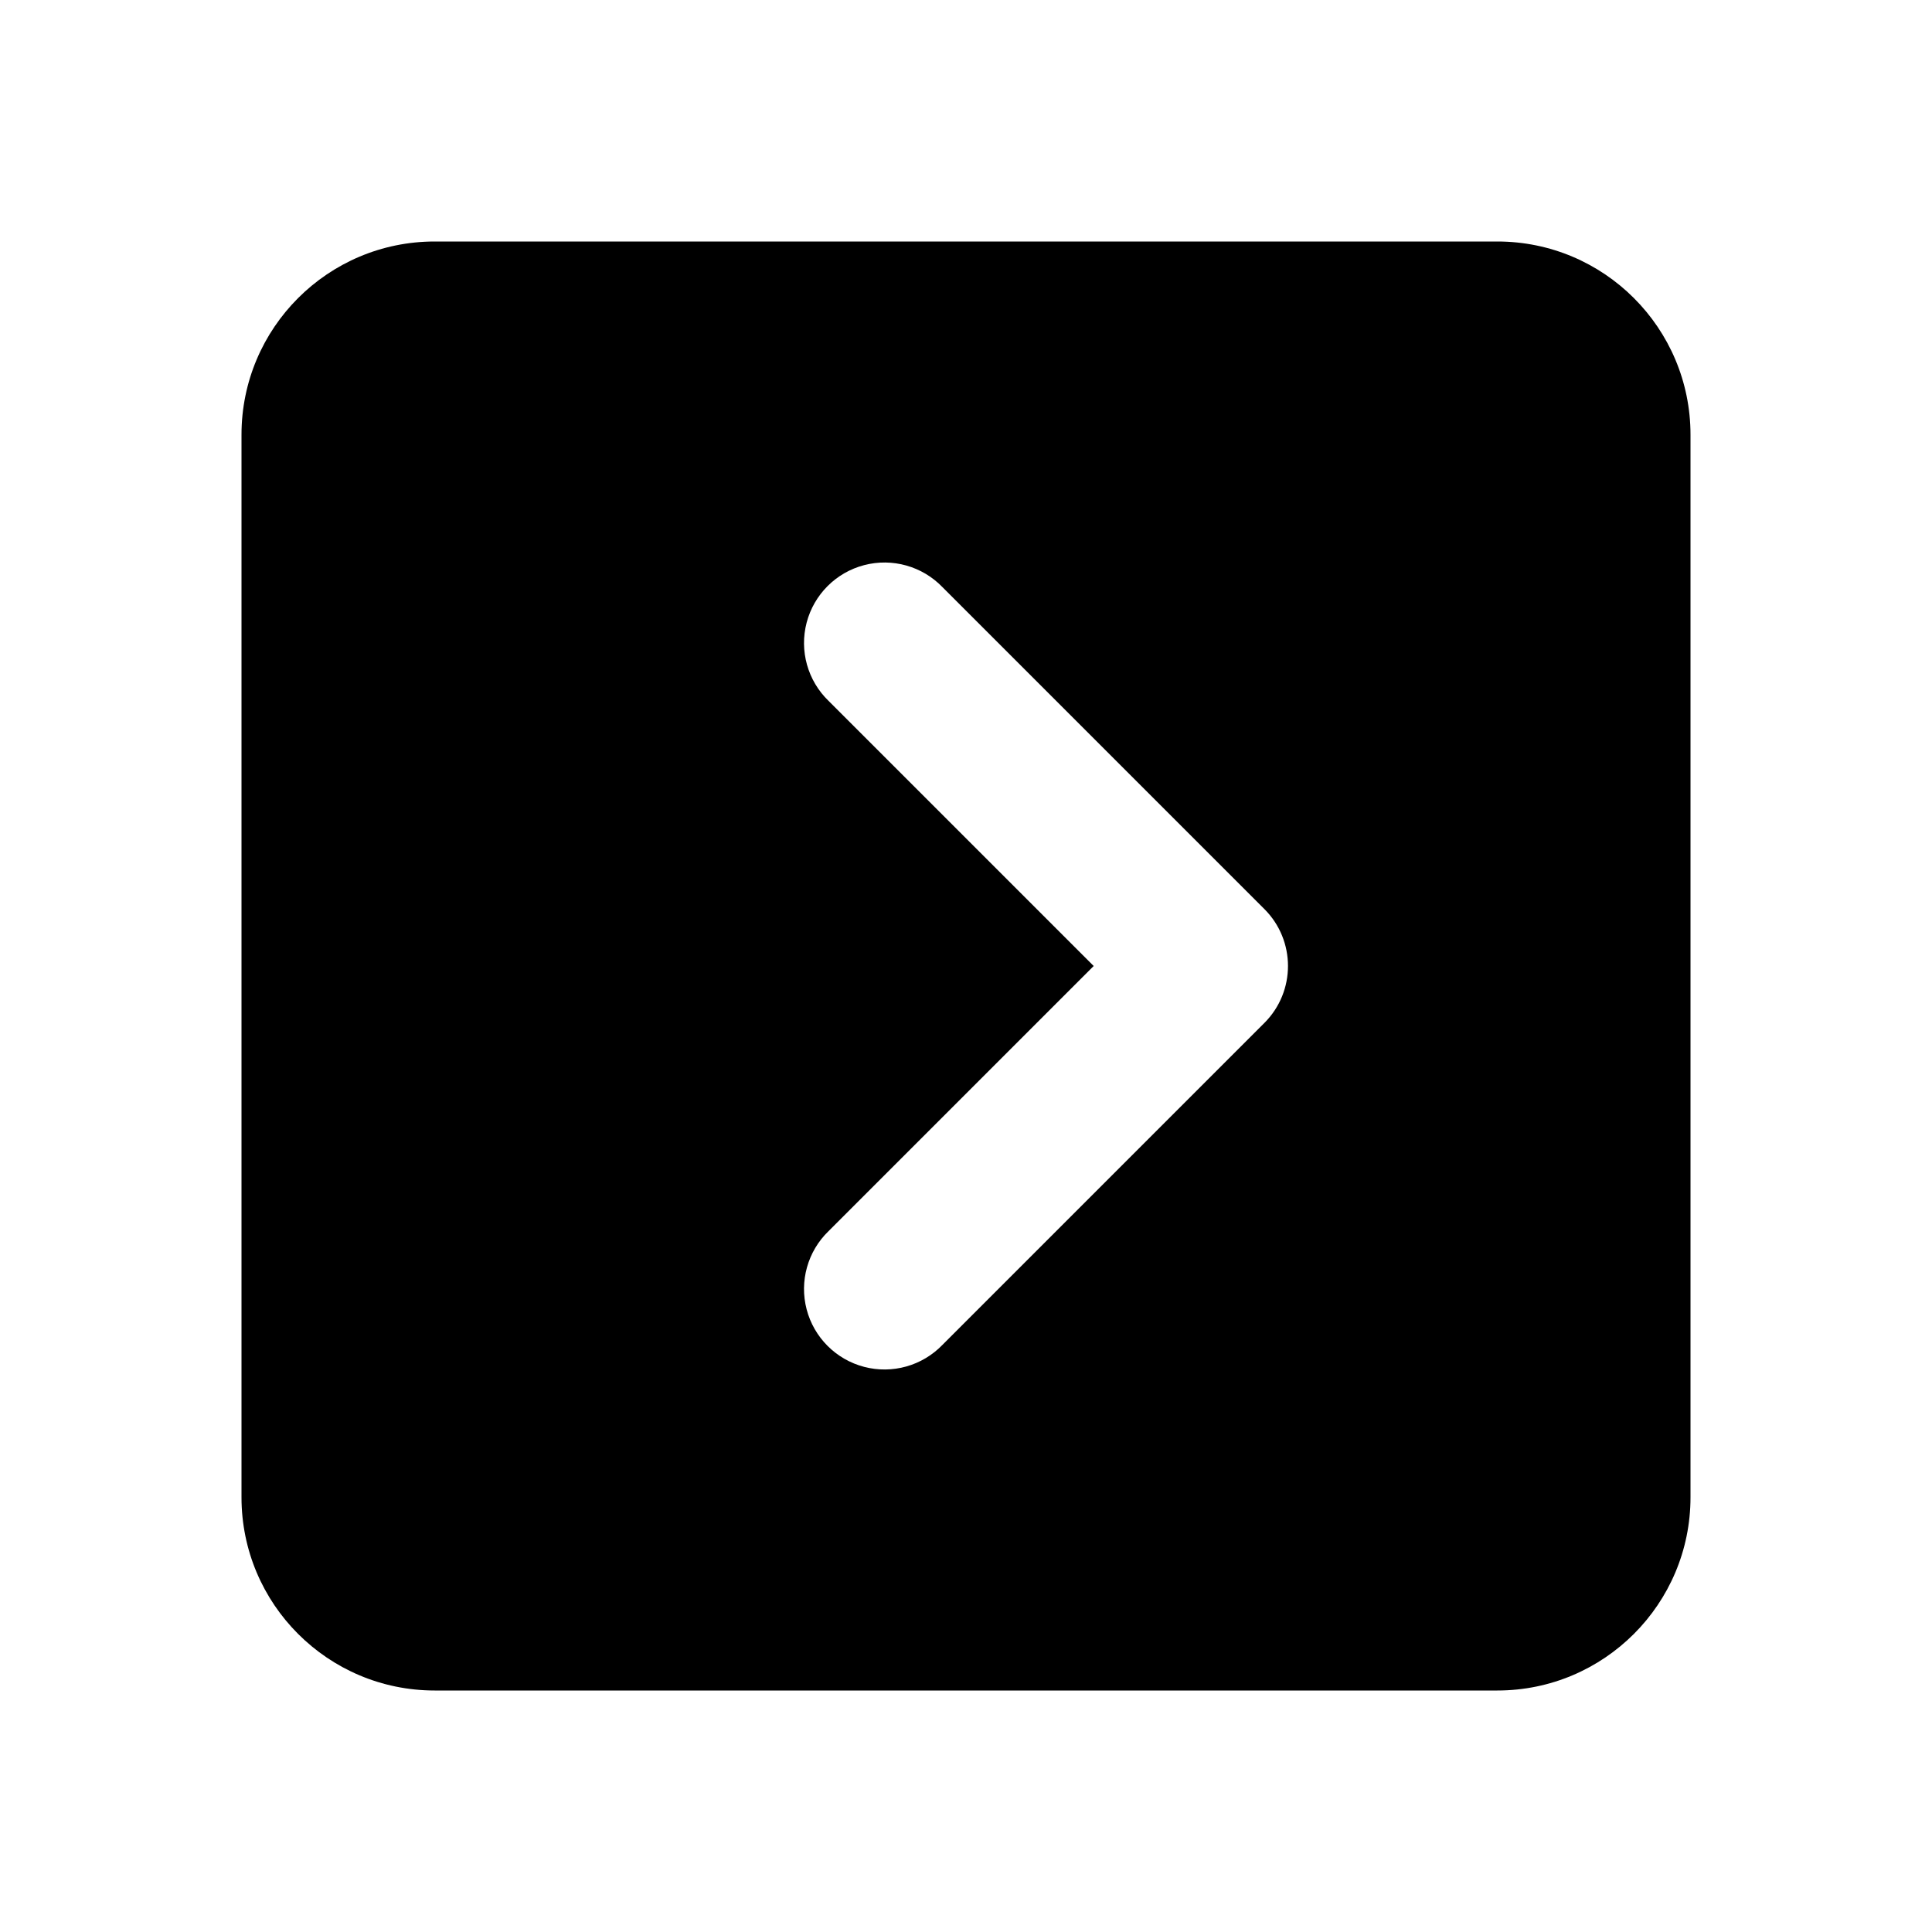
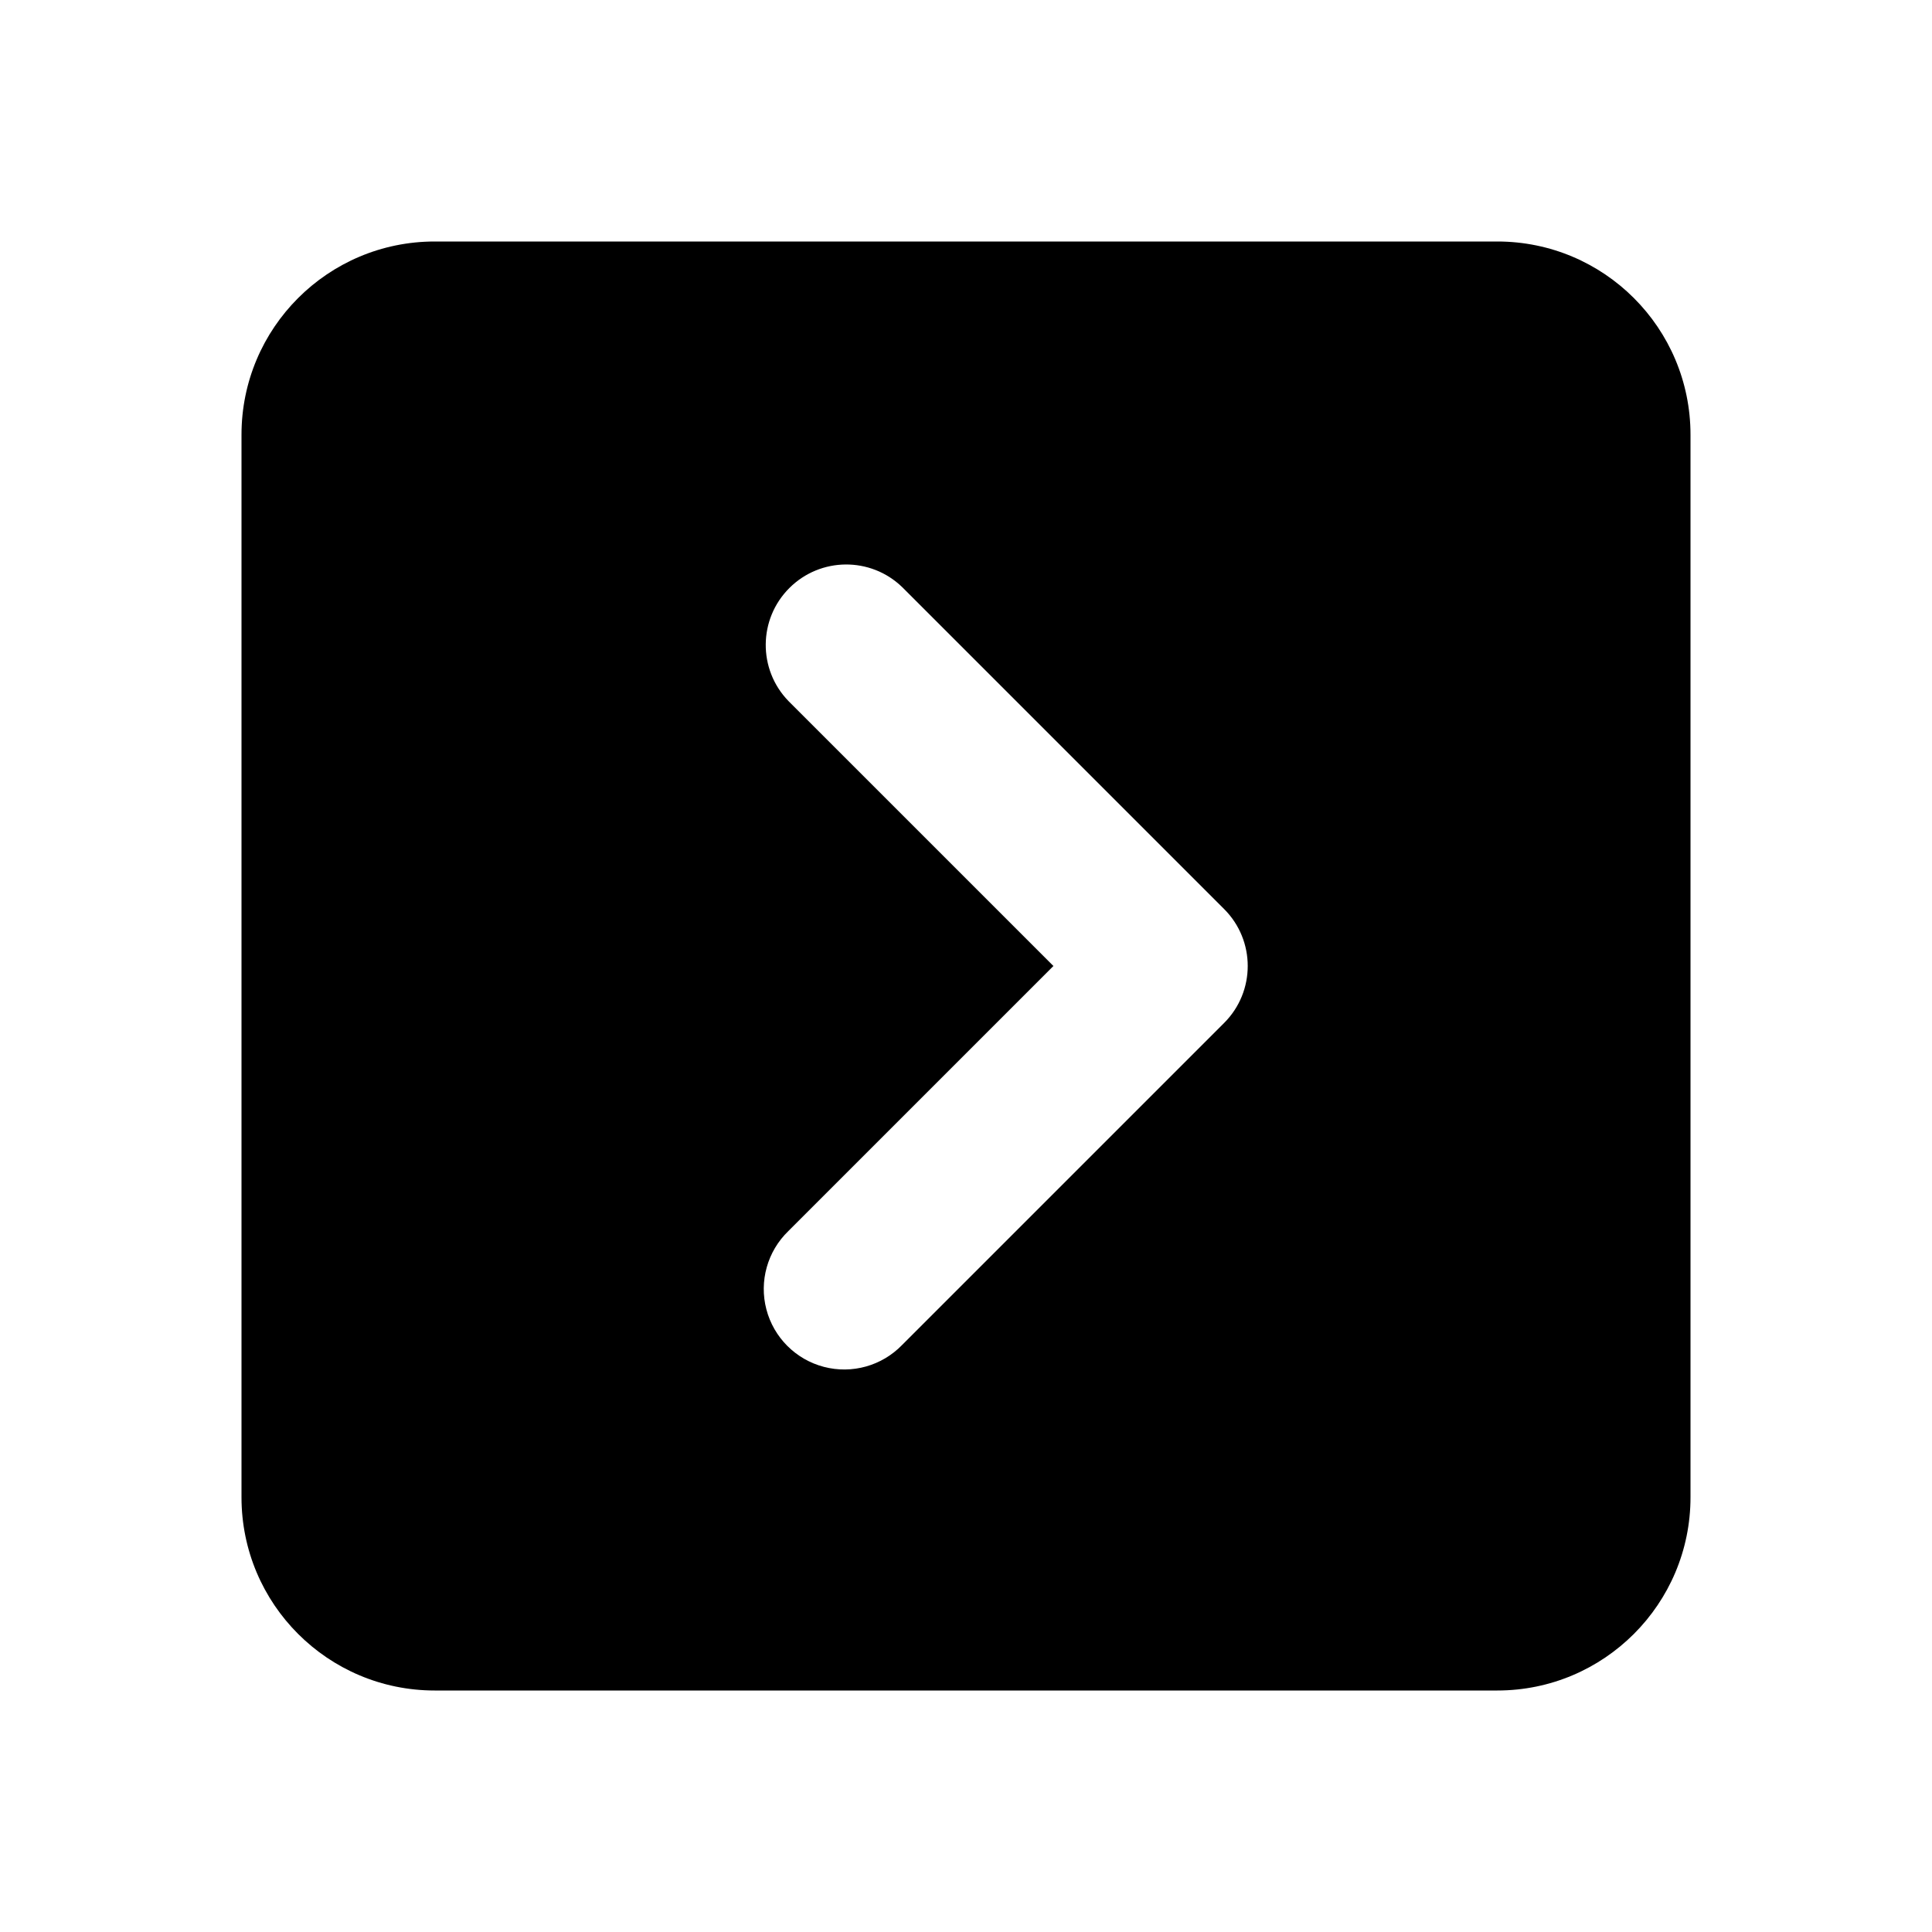
<svg xmlns="http://www.w3.org/2000/svg" width="24" height="24" fill="none">
-   <path fill="#000" fill-rule="evenodd" d="M5.4 3h13.2A2.4 2.4 0 0 1 21 5.4v13.2a2.4 2.4 0 0 1-2.4 2.4H5.4A2.4 2.4 0 0 1 3 18.6V5.4A2.4 2.4 0 0 1 5.4 3Zm6.307 4.293a1 1 0 1 0-1.414 1.414L13.586 12l-3.293 3.293a1 1 0 1 0 1.414 1.414l4-4a1 1 0 0 0 0-1.414l-4-4Z" clip-rule="evenodd" />
+   <path fill="#000" fill-rule="evenodd" d="M5.4 3h13.2A2.4 2.4 0 0 1 21 5.4v13.2a2.4 2.4 0 0 1-2.4 2.4H5.4A2.4 2.4 0 0 1 3 18.6V5.4A2.4 2.4 0 0 1 5.4 3Zm5.807 4.293a1 1 0 0 0-1.414 1.414L13.086 12l-3.293 3.293a1 1 0 1 0 1.414 1.414l4-4a1 1 0 0 0 0-1.414l-4-4Z" clip-rule="evenodd" />
</svg>
